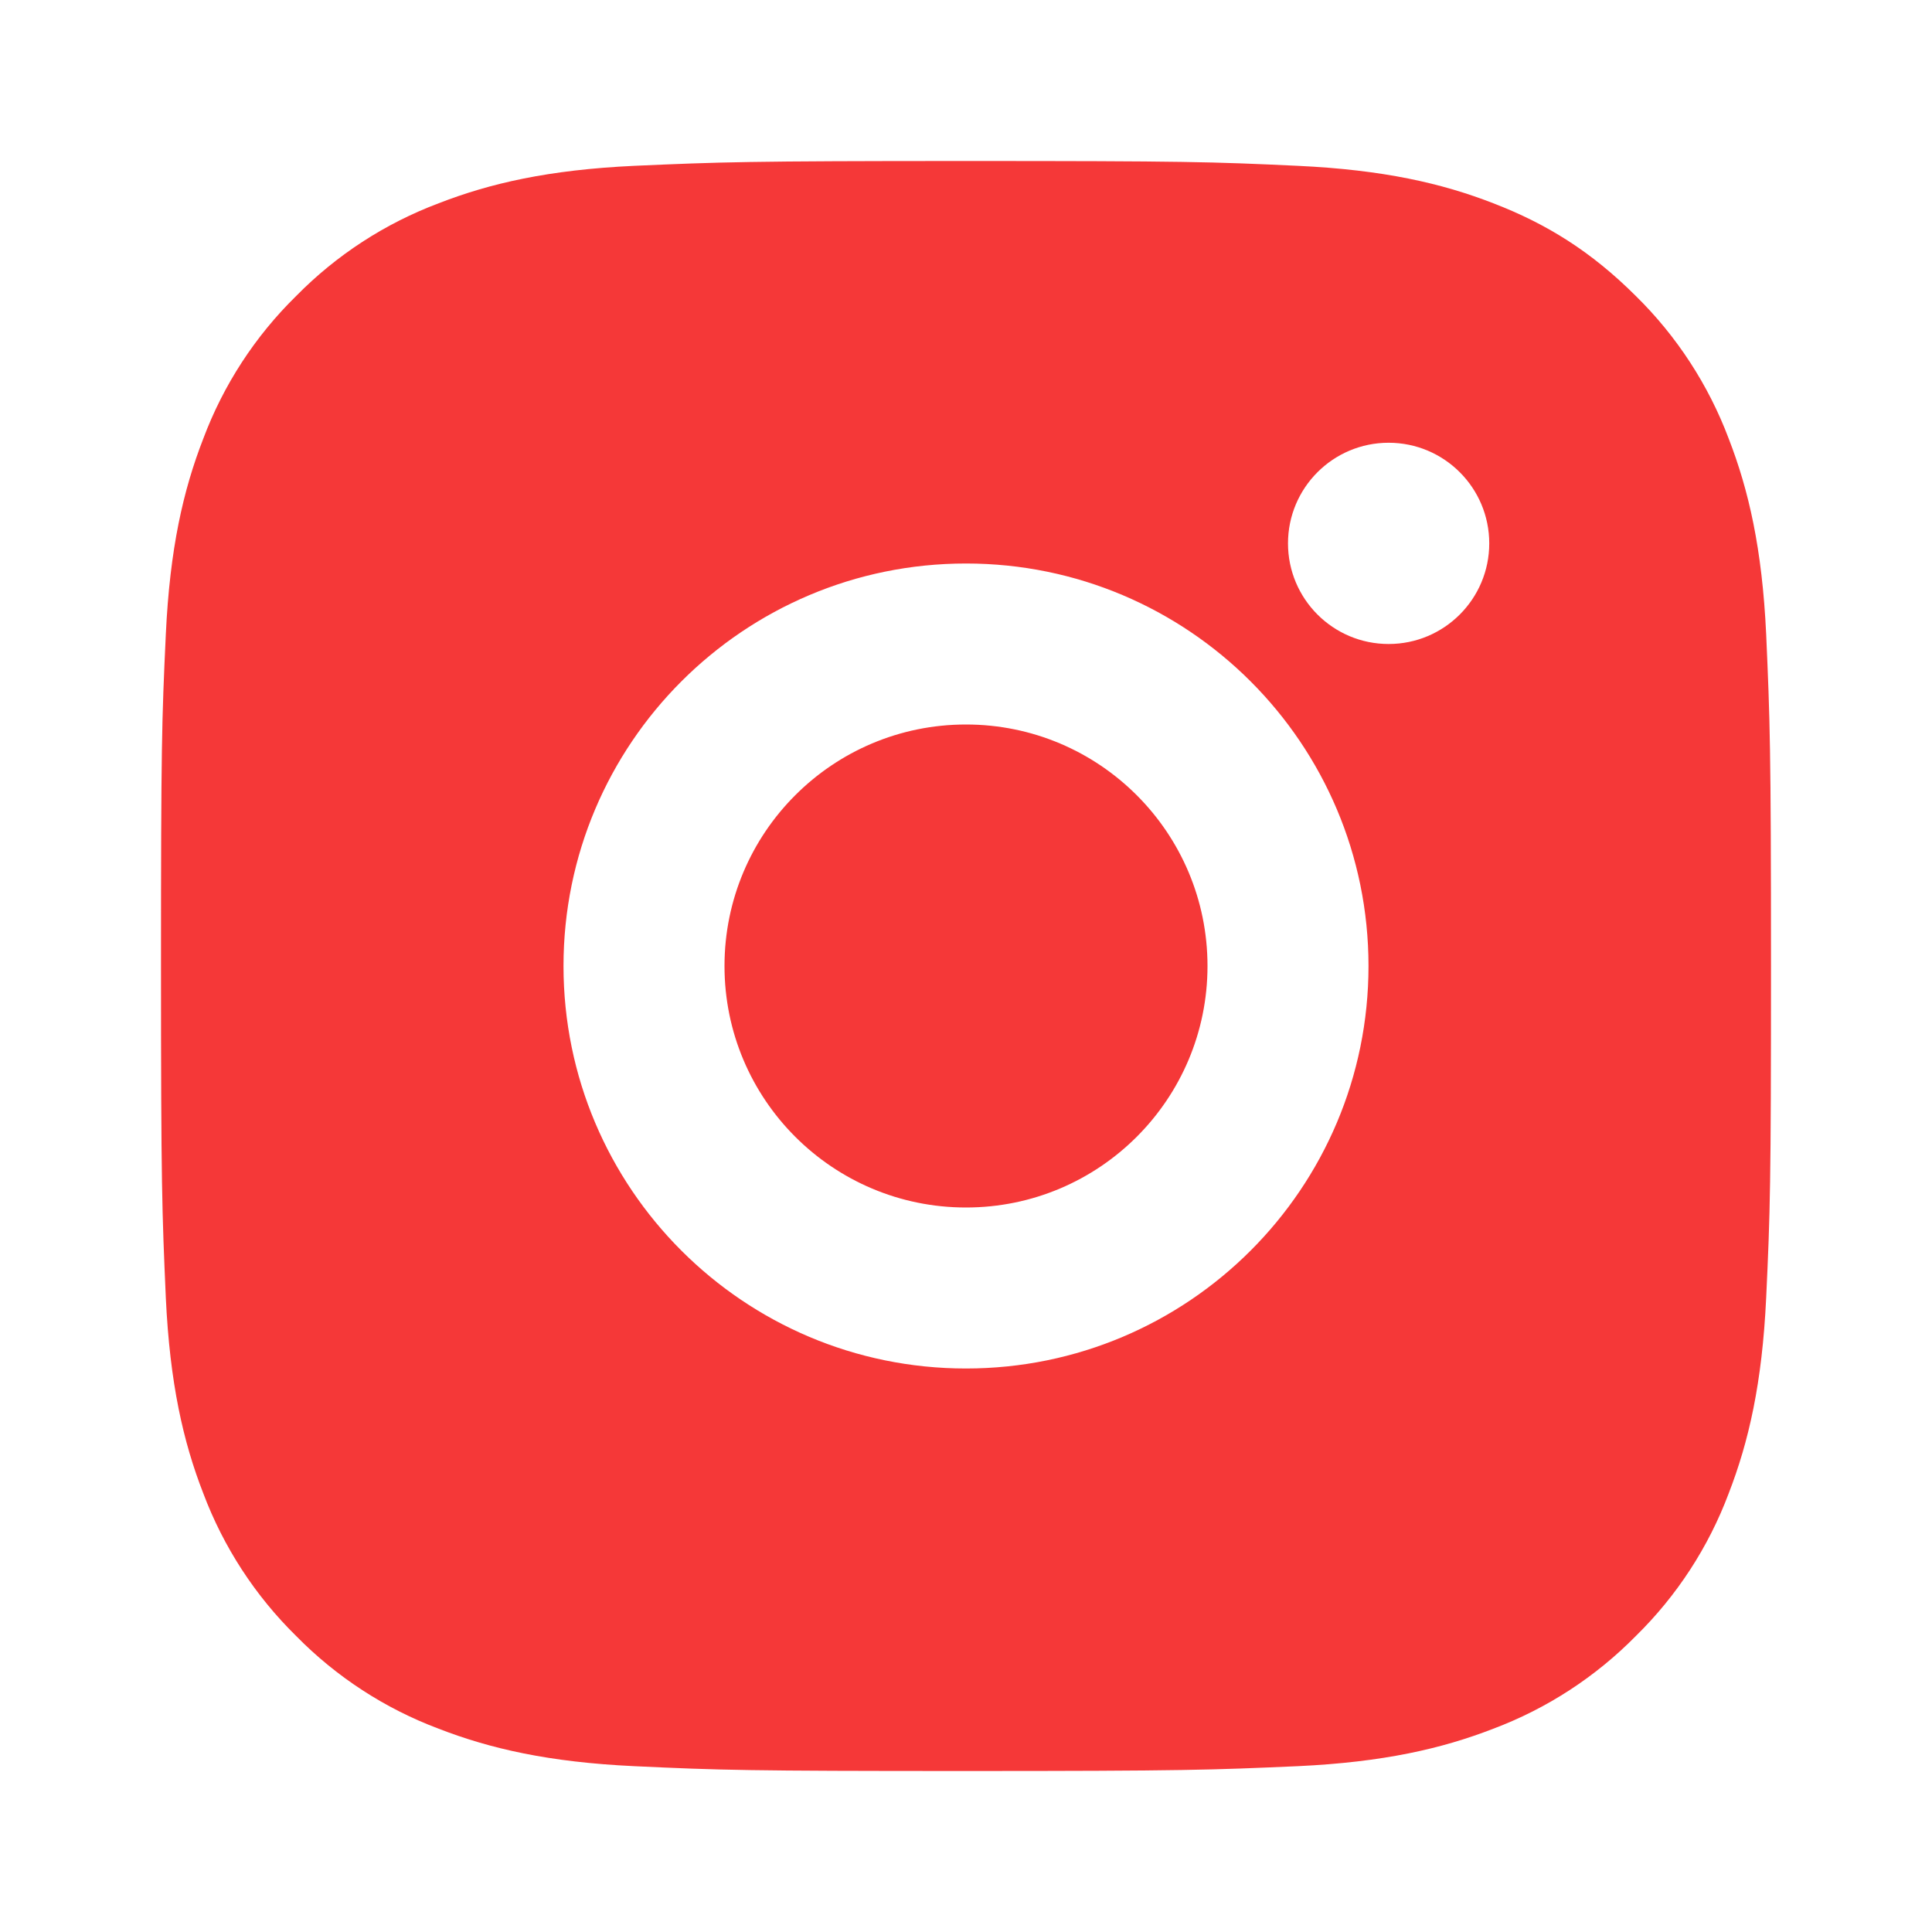
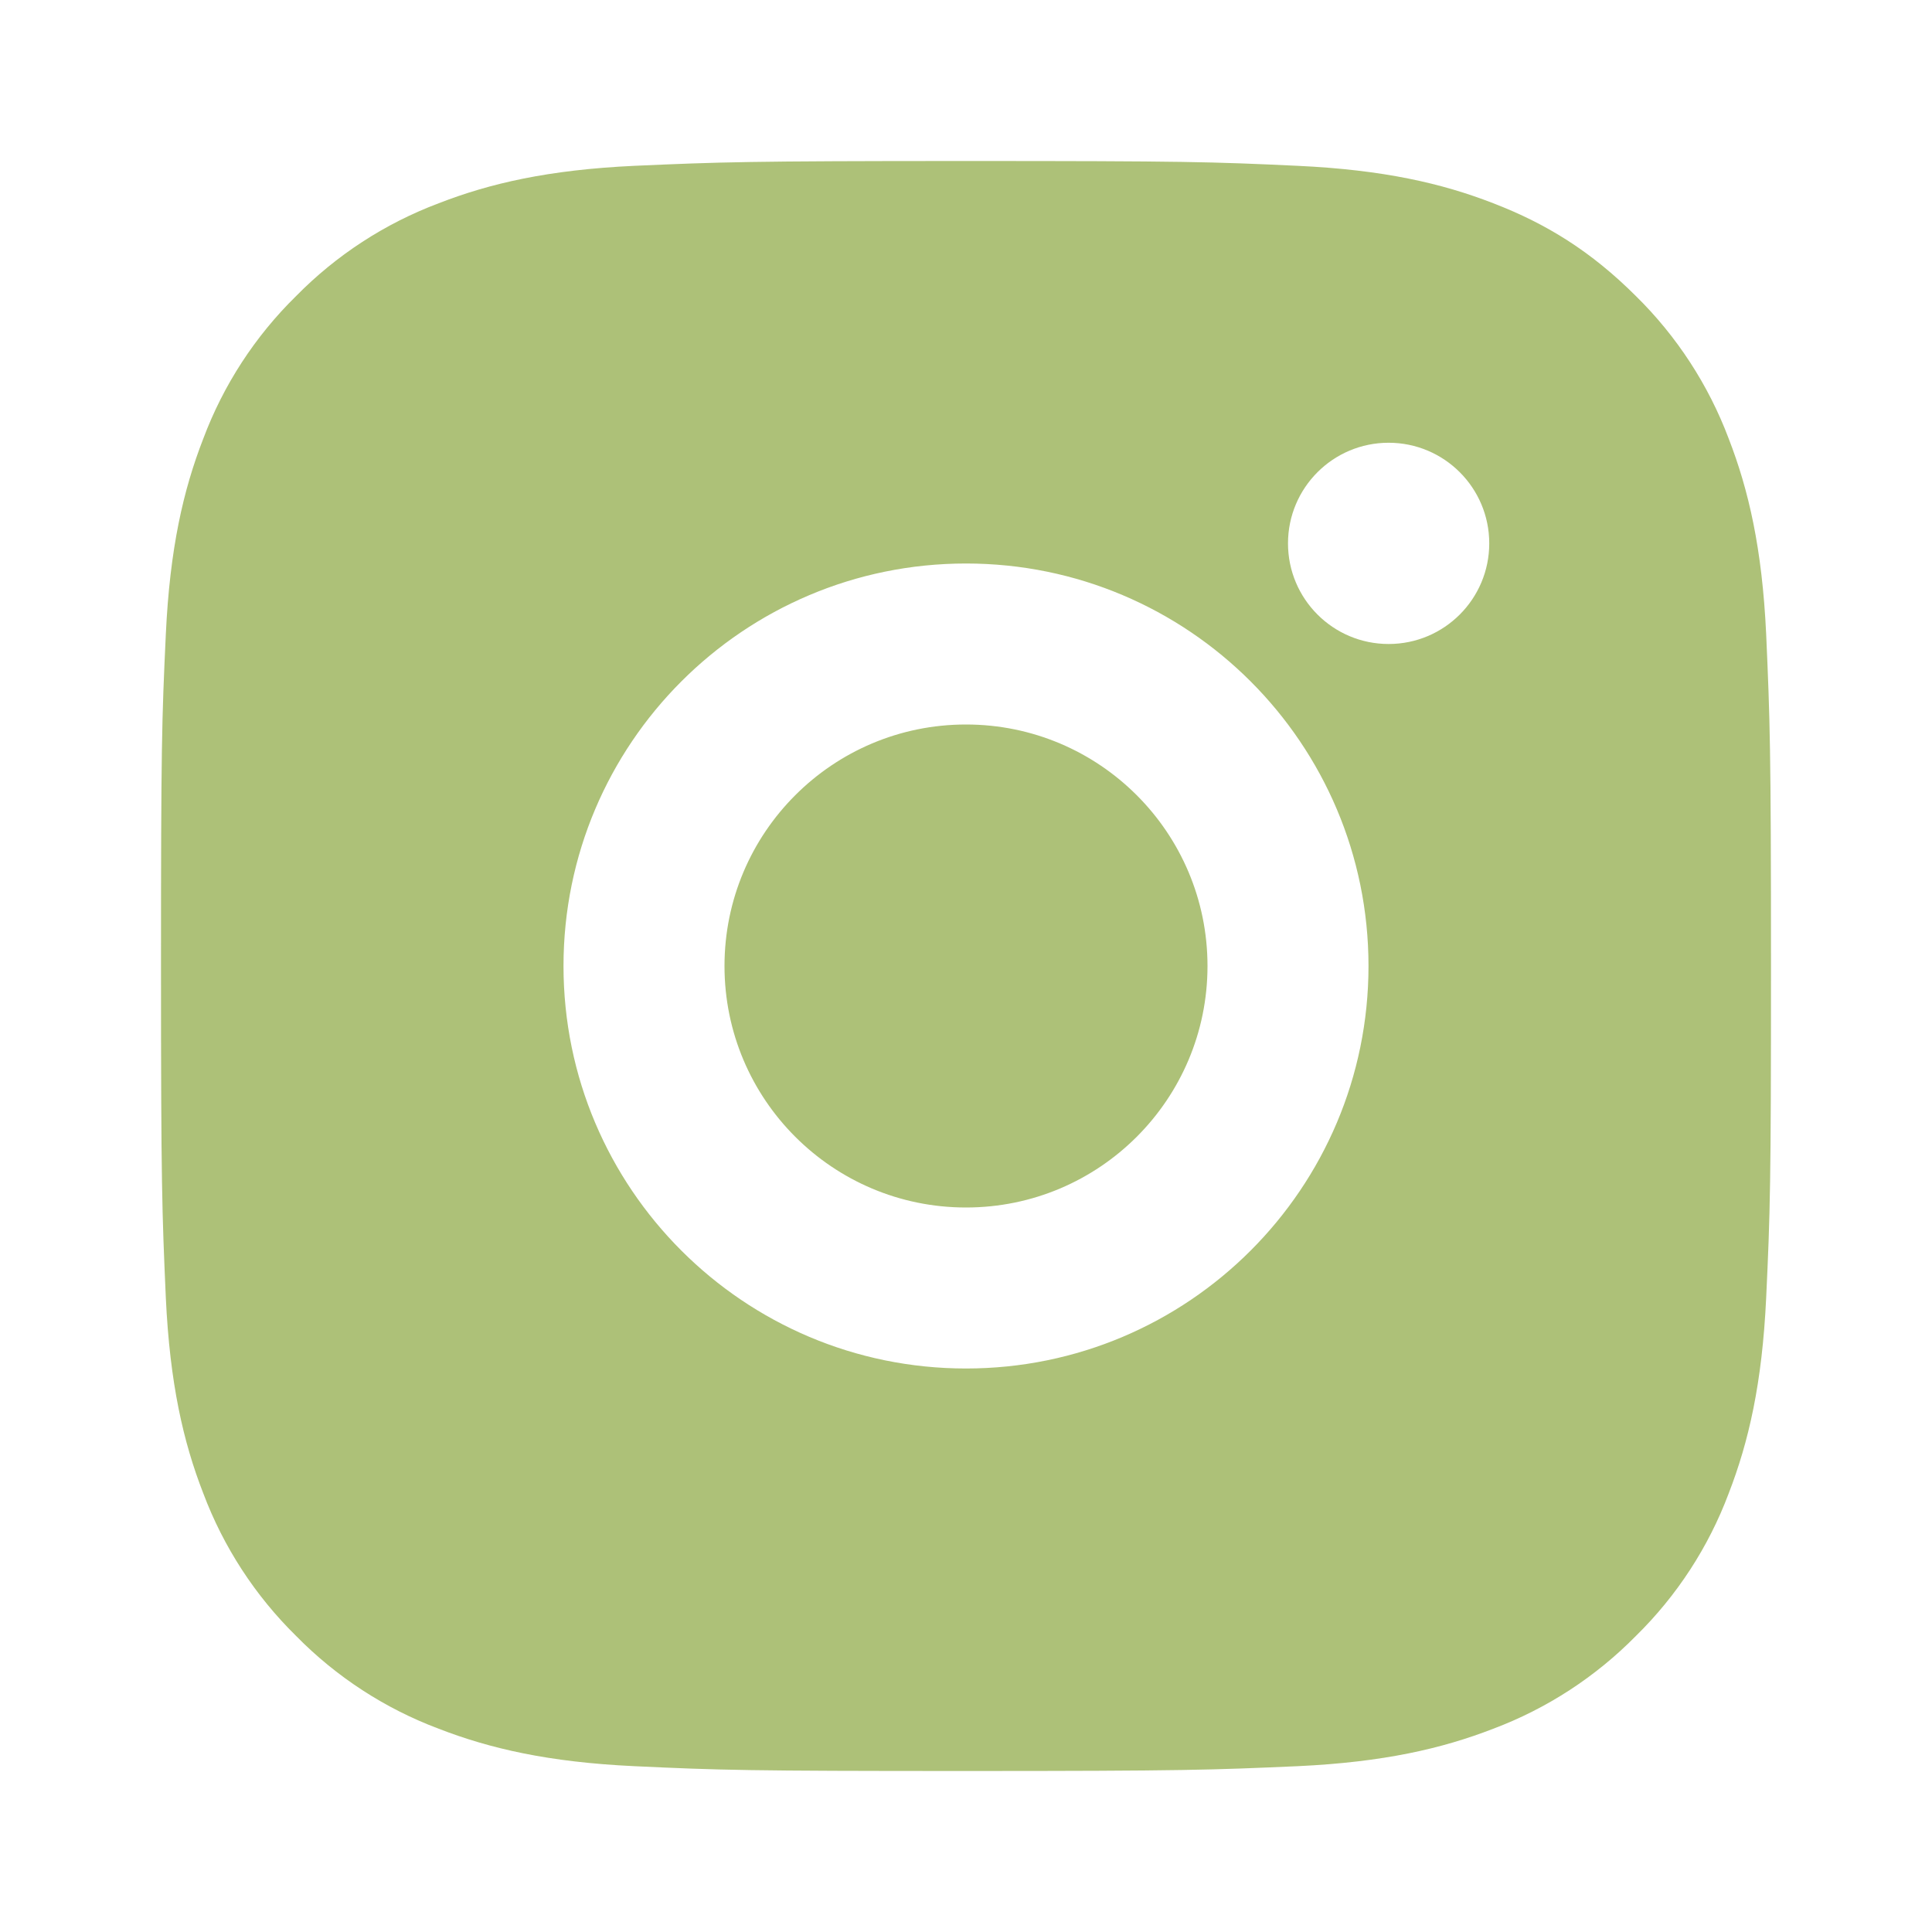
<svg xmlns="http://www.w3.org/2000/svg" viewBox="0 0 24 24" width="24" height="24">
  <path fill="none" d="M0 0h24v24H0z" />
-   <path d="M12 2c2.717 0 3.056.01 4.122.06 1.065.05 1.79.217 2.428.465.66.254 1.216.598 1.772 1.153a4.908 4.908 0 0 1 1.153 1.772c.247.637.415 1.363.465 2.428.047 1.066.06 1.405.06 4.122 0 2.717-.01 3.056-.06 4.122-.05 1.065-.218 1.79-.465 2.428a4.883 4.883 0 0 1-1.153 1.772 4.915 4.915 0 0 1-1.772 1.153c-.637.247-1.363.415-2.428.465-1.066.047-1.405.06-4.122.06-2.717 0-3.056-.01-4.122-.06-1.065-.05-1.79-.218-2.428-.465a4.89 4.89 0 0 1-1.772-1.153 4.904 4.904 0 0 1-1.153-1.772c-.248-.637-.415-1.363-.465-2.428C2.013 15.056 2 14.717 2 12c0-2.717.01-3.056.06-4.122.05-1.066.217-1.79.465-2.428a4.88 4.88 0 0 1 1.153-1.772A4.897 4.897 0 0 1 5.45 2.525c.638-.248 1.362-.415 2.428-.465C8.944 2.013 9.283 2 12 2zm0 5a5 5 0 1 0 0 10 5 5 0 0 0 0-10zm6.5-.25a1.25 1.25 0 0 0-2.5 0 1.25 1.25 0 0 0 2.5 0zM12 9a3 3 0 1 1 0 6 3 3 0 0 1 0-6z" fill="rgba(245,56,56,1)" />
+   <path d="M12 2c2.717 0 3.056.01 4.122.06 1.065.05 1.79.217 2.428.465.66.254 1.216.598 1.772 1.153a4.908 4.908 0 0 1 1.153 1.772c.247.637.415 1.363.465 2.428.047 1.066.06 1.405.06 4.122 0 2.717-.01 3.056-.06 4.122-.05 1.065-.218 1.79-.465 2.428a4.883 4.883 0 0 1-1.153 1.772 4.915 4.915 0 0 1-1.772 1.153c-.637.247-1.363.415-2.428.465-1.066.047-1.405.06-4.122.06-2.717 0-3.056-.01-4.122-.06-1.065-.05-1.79-.218-2.428-.465a4.89 4.89 0 0 1-1.772-1.153 4.904 4.904 0 0 1-1.153-1.772c-.248-.637-.415-1.363-.465-2.428C2.013 15.056 2 14.717 2 12c0-2.717.01-3.056.06-4.122.05-1.066.217-1.79.465-2.428a4.88 4.88 0 0 1 1.153-1.772A4.897 4.897 0 0 1 5.45 2.525c.638-.248 1.362-.415 2.428-.465C8.944 2.013 9.283 2 12 2zm0 5a5 5 0 1 0 0 10 5 5 0 0 0 0-10zm6.5-.25a1.25 1.25 0 0 0-2.5 0 1.25 1.25 0 0 0 2.5 0zM12 9a3 3 0 1 1 0 6 3 3 0 0 1 0-6z" fill="rgba(173, 193, 120,1)" />
</svg>
